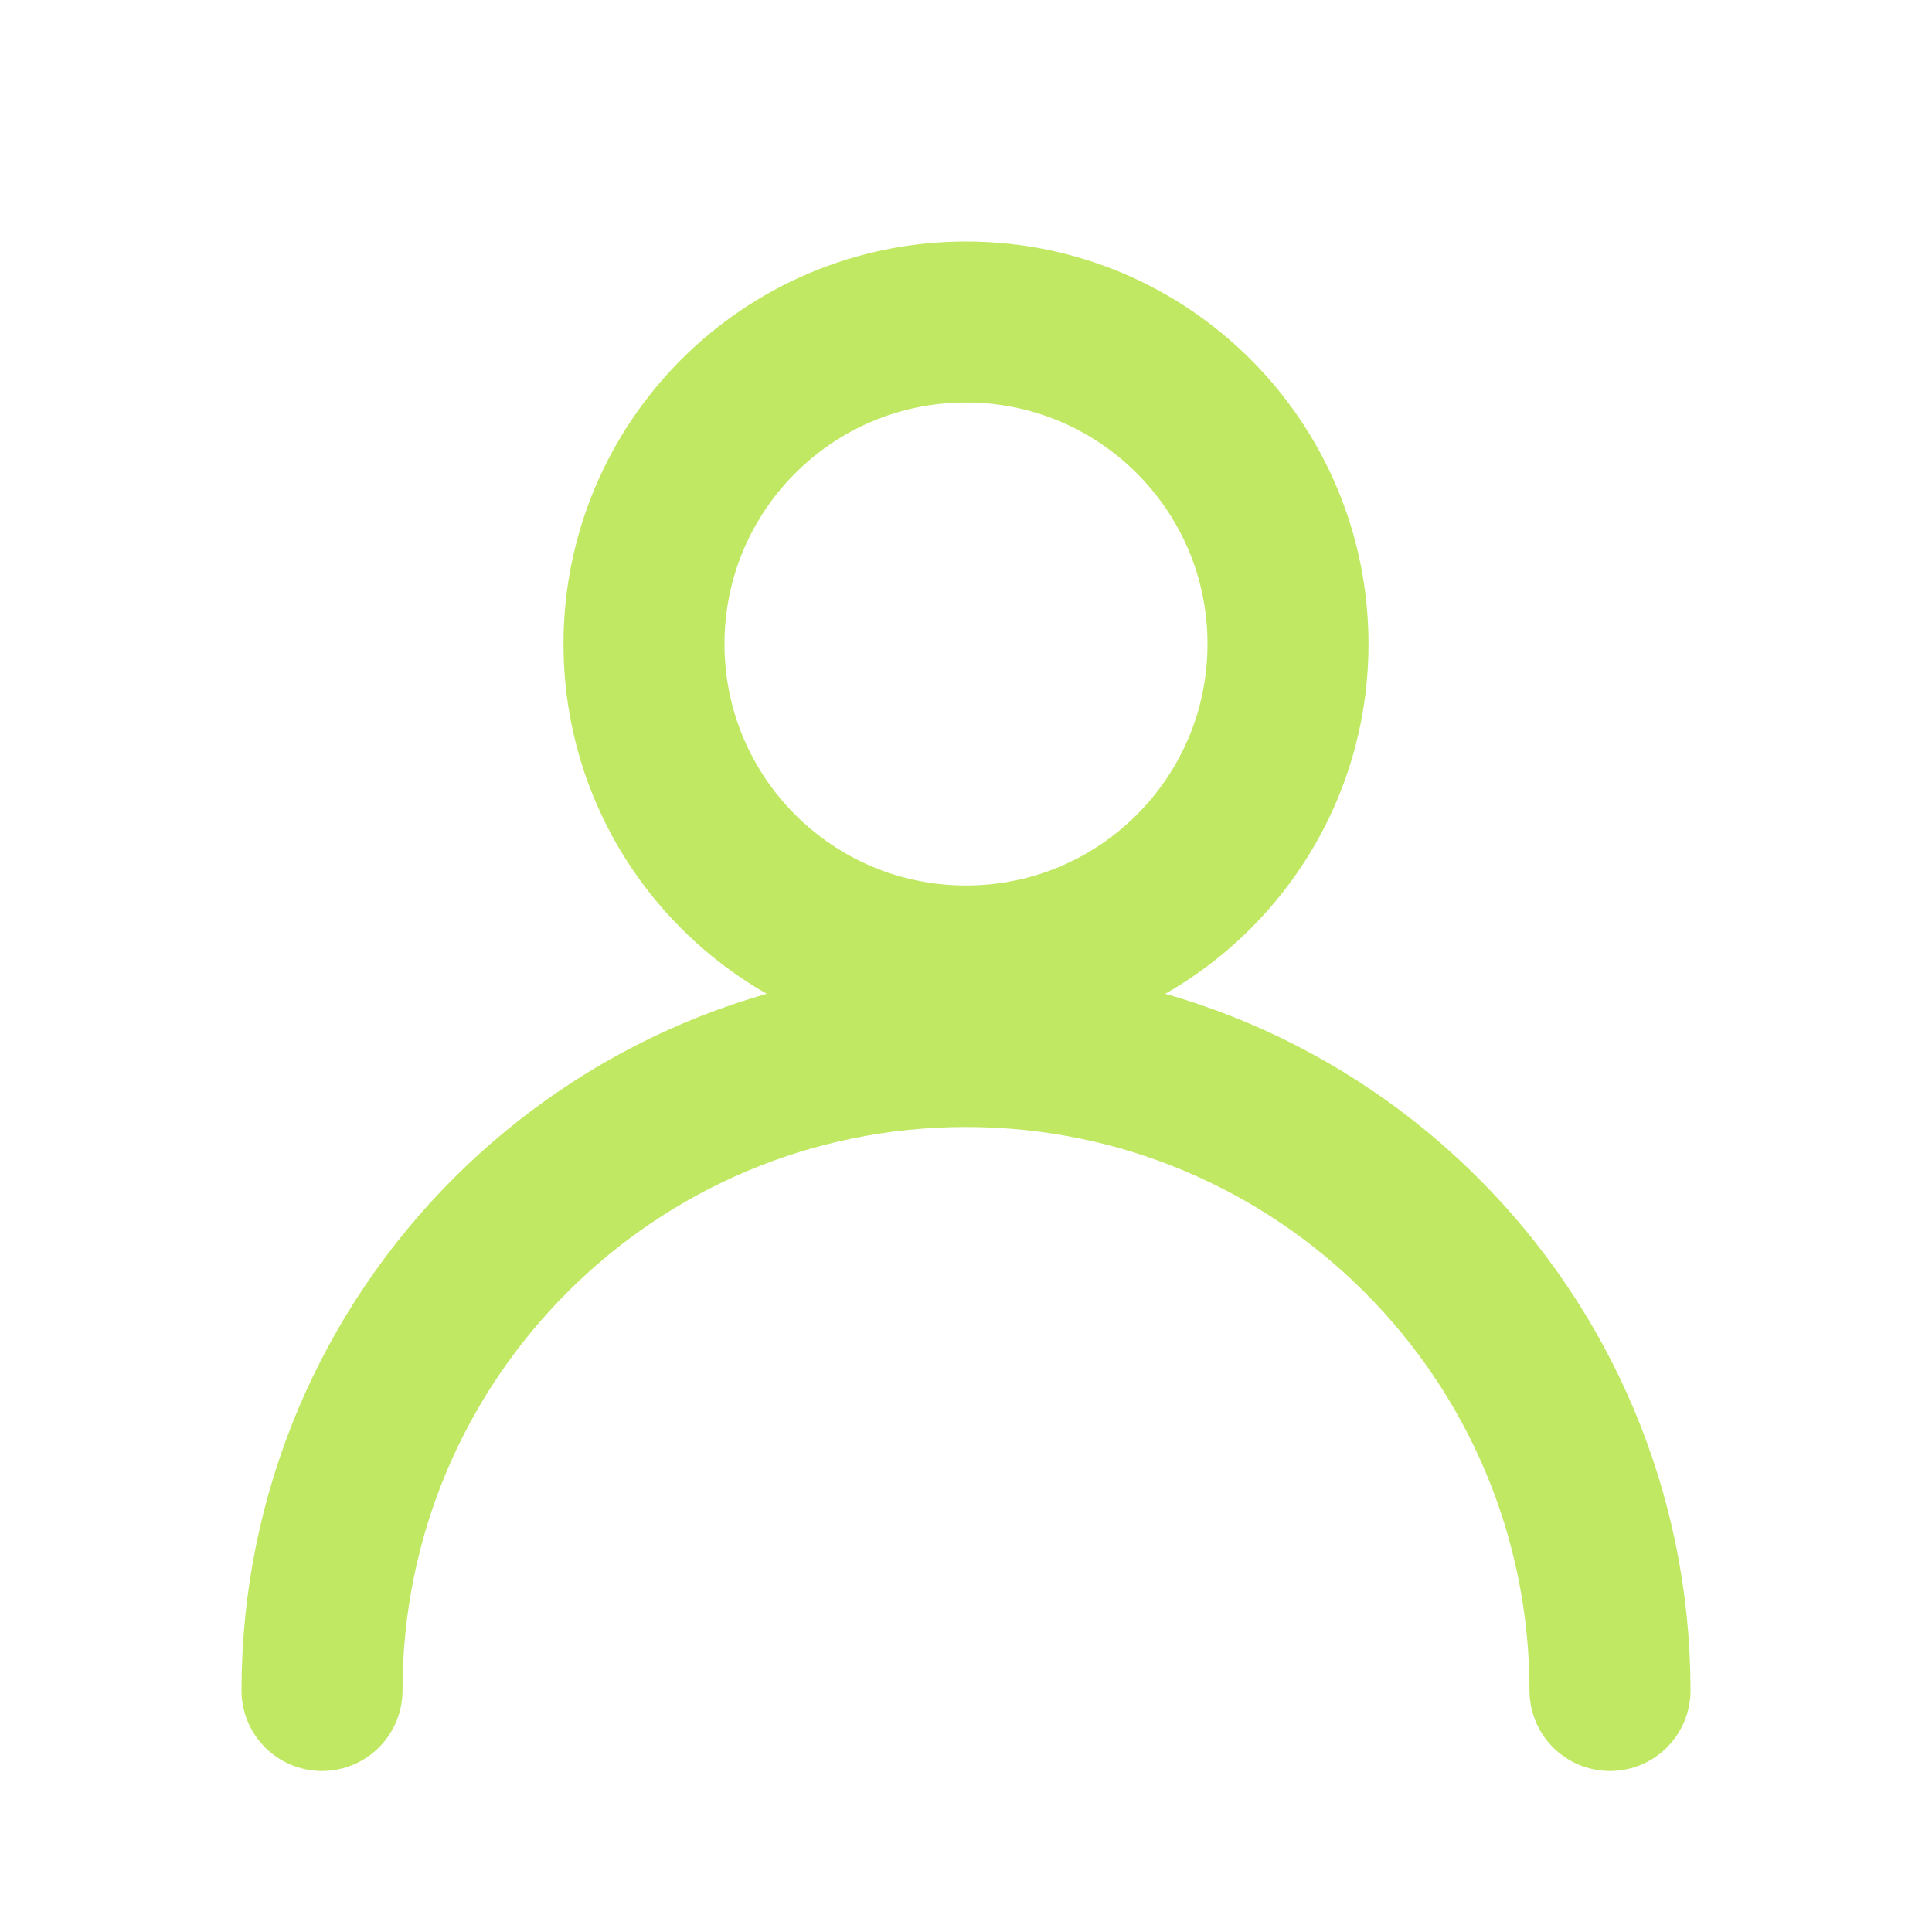
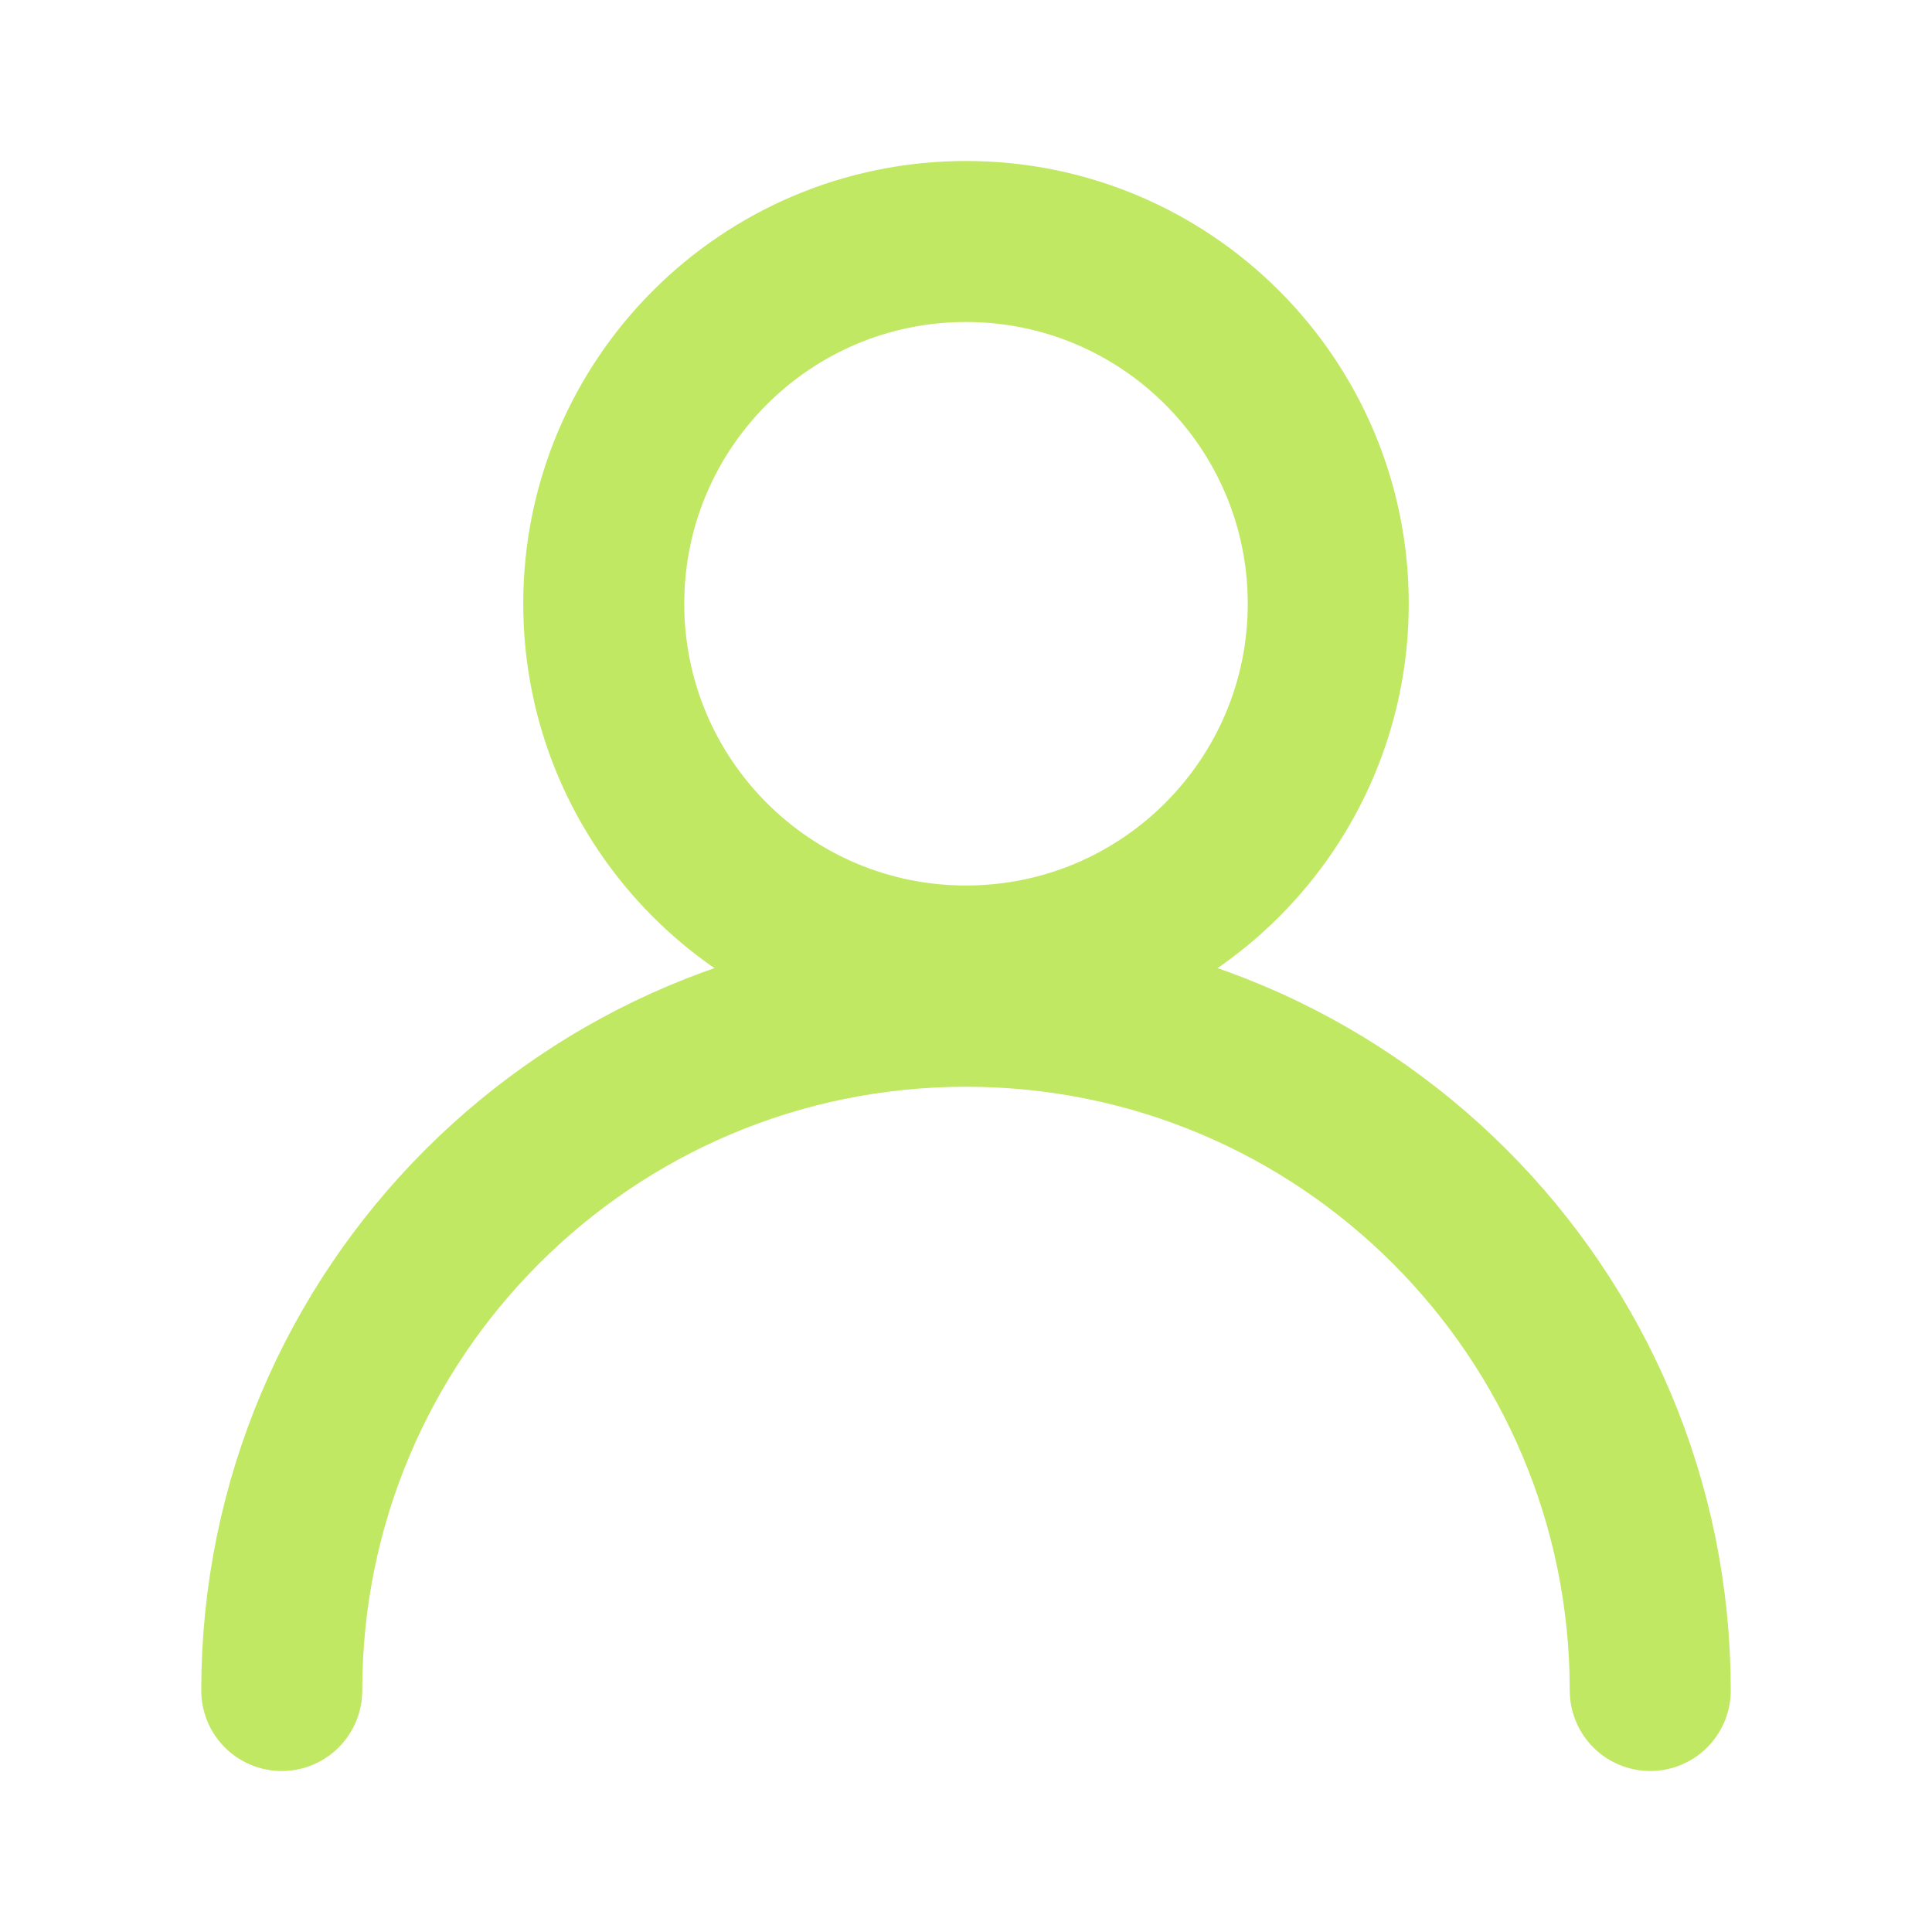
<svg xmlns="http://www.w3.org/2000/svg" viewBox="0 0 24 24" fill="none" stroke="#c0e863" stroke-width="2" stroke-linecap="round" stroke-linejoin="round">
-   <circle cx="12" cy="8" r="4" />
-   <path d="M4 21a8 8 0 0 1 16 0" />
+   <circle cx="12" cy="7.5" r="4.5" />
+   <path d="M3.5 21a8.5 8.5 0 0 1 17 0" />
</svg>
